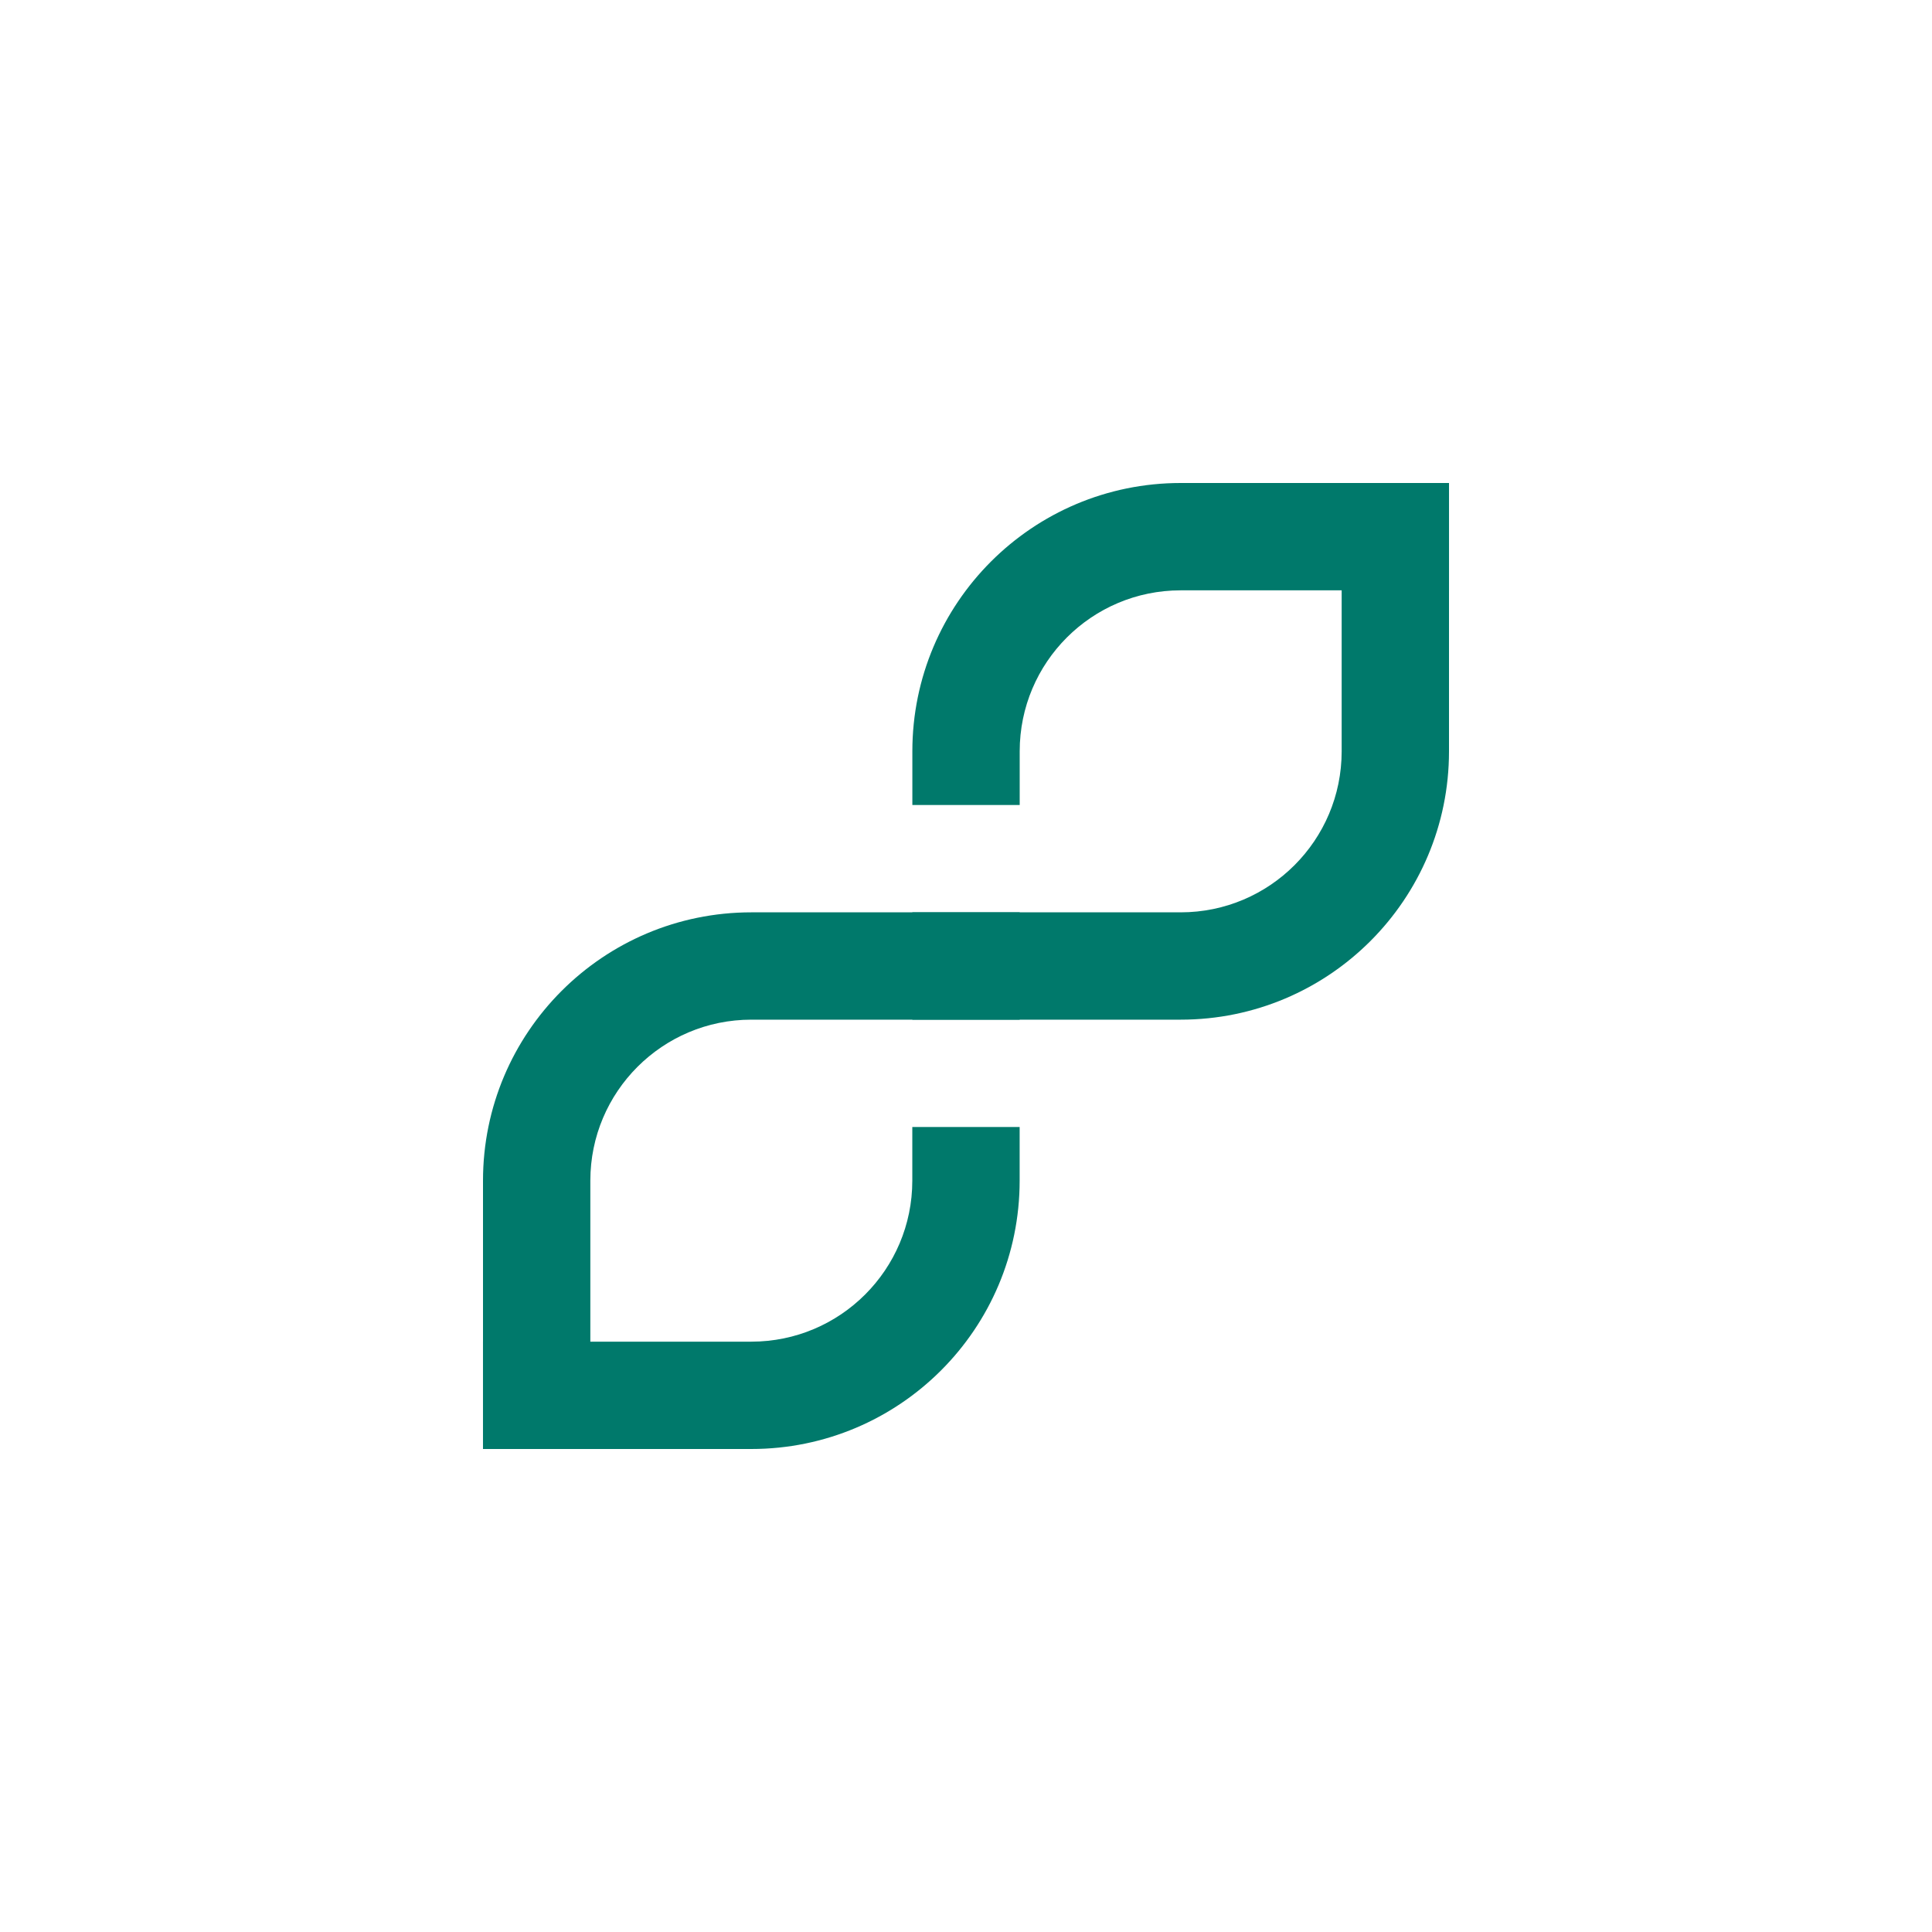
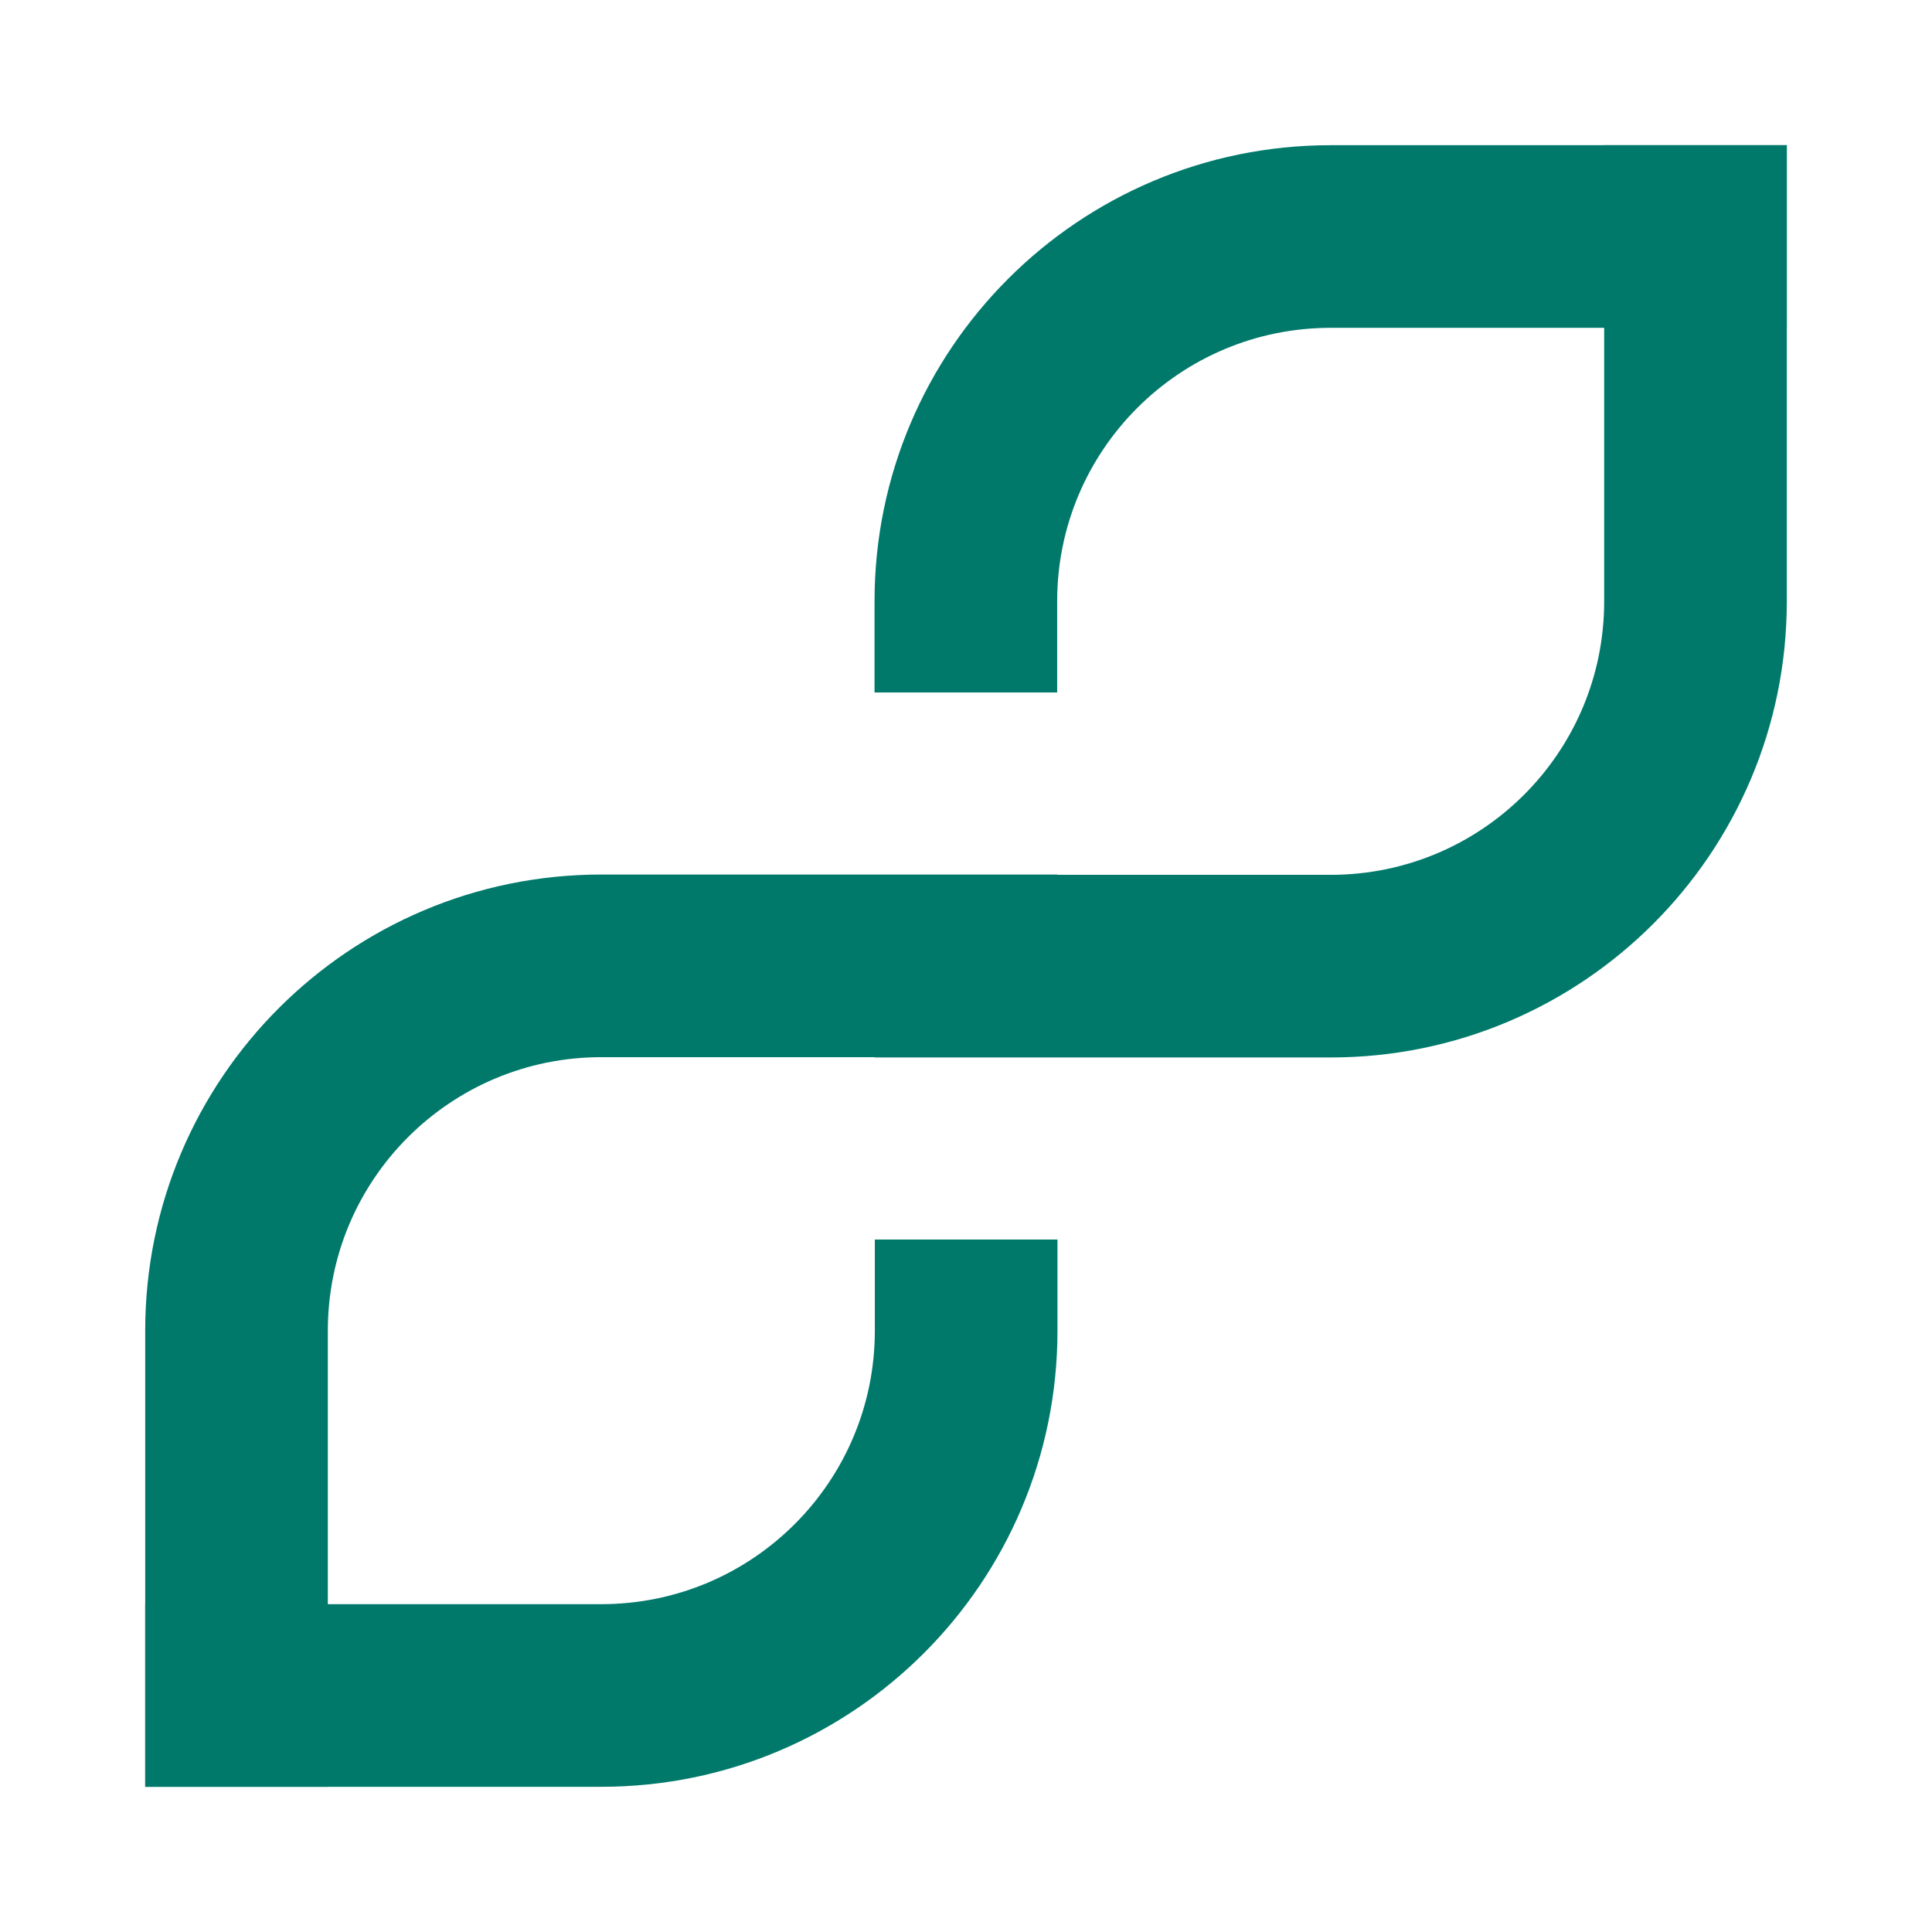
- <svg xmlns="http://www.w3.org/2000/svg" viewBox="0 0 120 120" fill="none">
-   <path fill-rule="evenodd" clip-rule="evenodd" d="M63.335 50L63.335 46.667C63.335 41.144 67.812 36.667 73.335 36.667L90.001 36.667L90.001 30L73.335 30C64.13 30 56.668 37.462 56.668 46.667L56.668 50L63.335 50Z" fill="#00796B" />
-   <path fill-rule="evenodd" clip-rule="evenodd" d="M83.333 30L83.333 46.667C83.333 52.19 78.856 56.667 73.333 56.667L56.667 56.667L56.667 63.333L73.333 63.333C82.538 63.333 90 55.871 90 46.667L90 30L83.333 30Z" fill="#00796B" />
-   <path fill-rule="evenodd" clip-rule="evenodd" d="M56.665 70L56.665 73.333C56.665 78.856 52.188 83.333 46.665 83.333L29.999 83.333L29.999 90L46.665 90C55.87 90 63.332 82.538 63.332 73.333L63.332 70L56.665 70Z" fill="#00796B" />
-   <path fill-rule="evenodd" clip-rule="evenodd" d="M36.667 90L36.667 73.333C36.667 67.811 41.144 63.333 46.667 63.333L63.333 63.333L63.333 56.667L46.667 56.667C37.462 56.667 30 64.129 30 73.333L30 90L36.667 90Z" fill="#00796B" />
+ <svg xmlns="http://www.w3.org/2000/svg" viewBox="0 0 64 64">
+   <path d="M35.02,22.94v-3.02c0-5.01,4.06-9.06,9.06-9.06h15.11v-6.05h-15.11c-8.34,0-15.11,6.76-15.11,15.11v3.02s6.05,0,6.05,0Z" style="fill: #00796b; fill-rule: evenodd; stroke-width: 0px;" />
+   <path d="M53.14,4.81v15.11c0,5.01-4.06,9.06-9.06,9.06h-15.11v6.05h15.11c8.34,0,15.11-6.76,15.11-15.11V4.81s-6.05,0-6.05,0Z" style="fill: #00796b; fill-rule: evenodd; stroke-width: 0px;" />
+   <path d="M28.98,41.06v3.02c0,5.01-4.06,9.06-9.06,9.06H4.81v6.05h15.11c8.34,0,15.11-6.76,15.11-15.11v-3.02s-6.05,0-6.05,0Z" style="fill: #00796b; fill-rule: evenodd; stroke-width: 0px;" />
+   <path d="M10.86,59.19v-15.11c0-5.01,4.06-9.06,9.06-9.06h15.11v-6.05h-15.11c-8.34,0-15.11,6.76-15.11,15.11v15.11h6.05Z" style="fill: #00796b; fill-rule: evenodd; stroke-width: 0px;" />
</svg>
